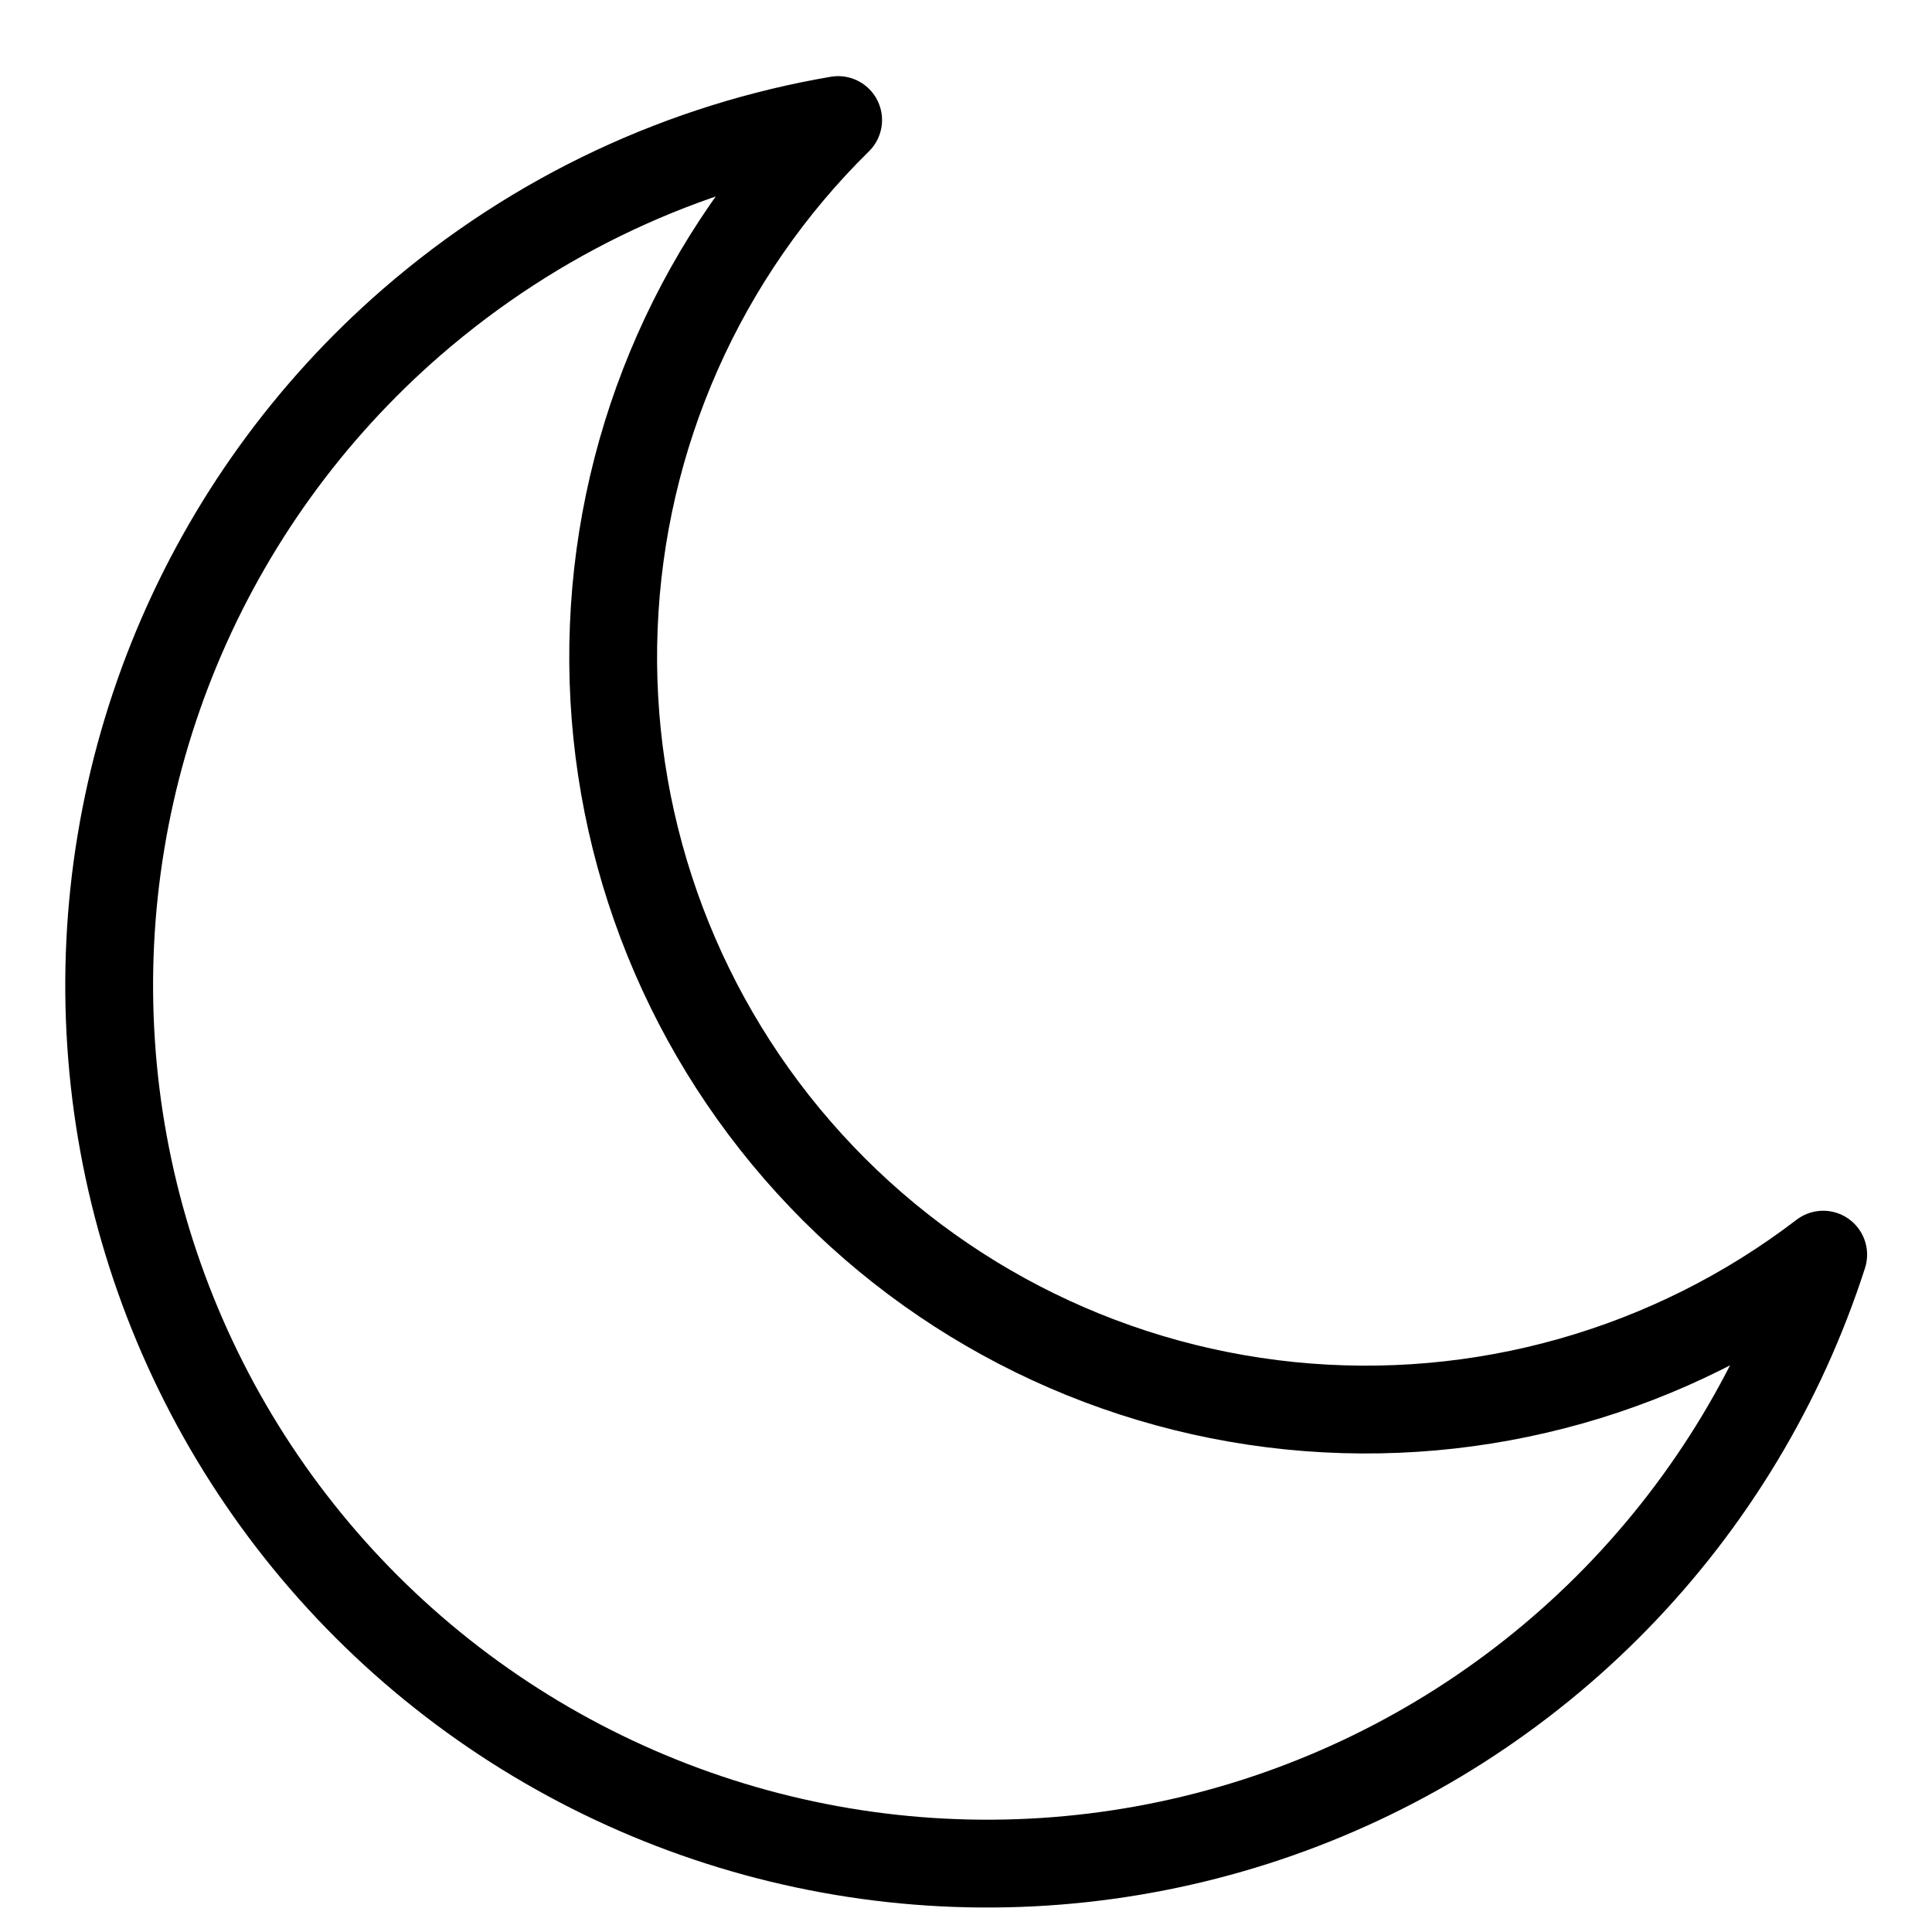
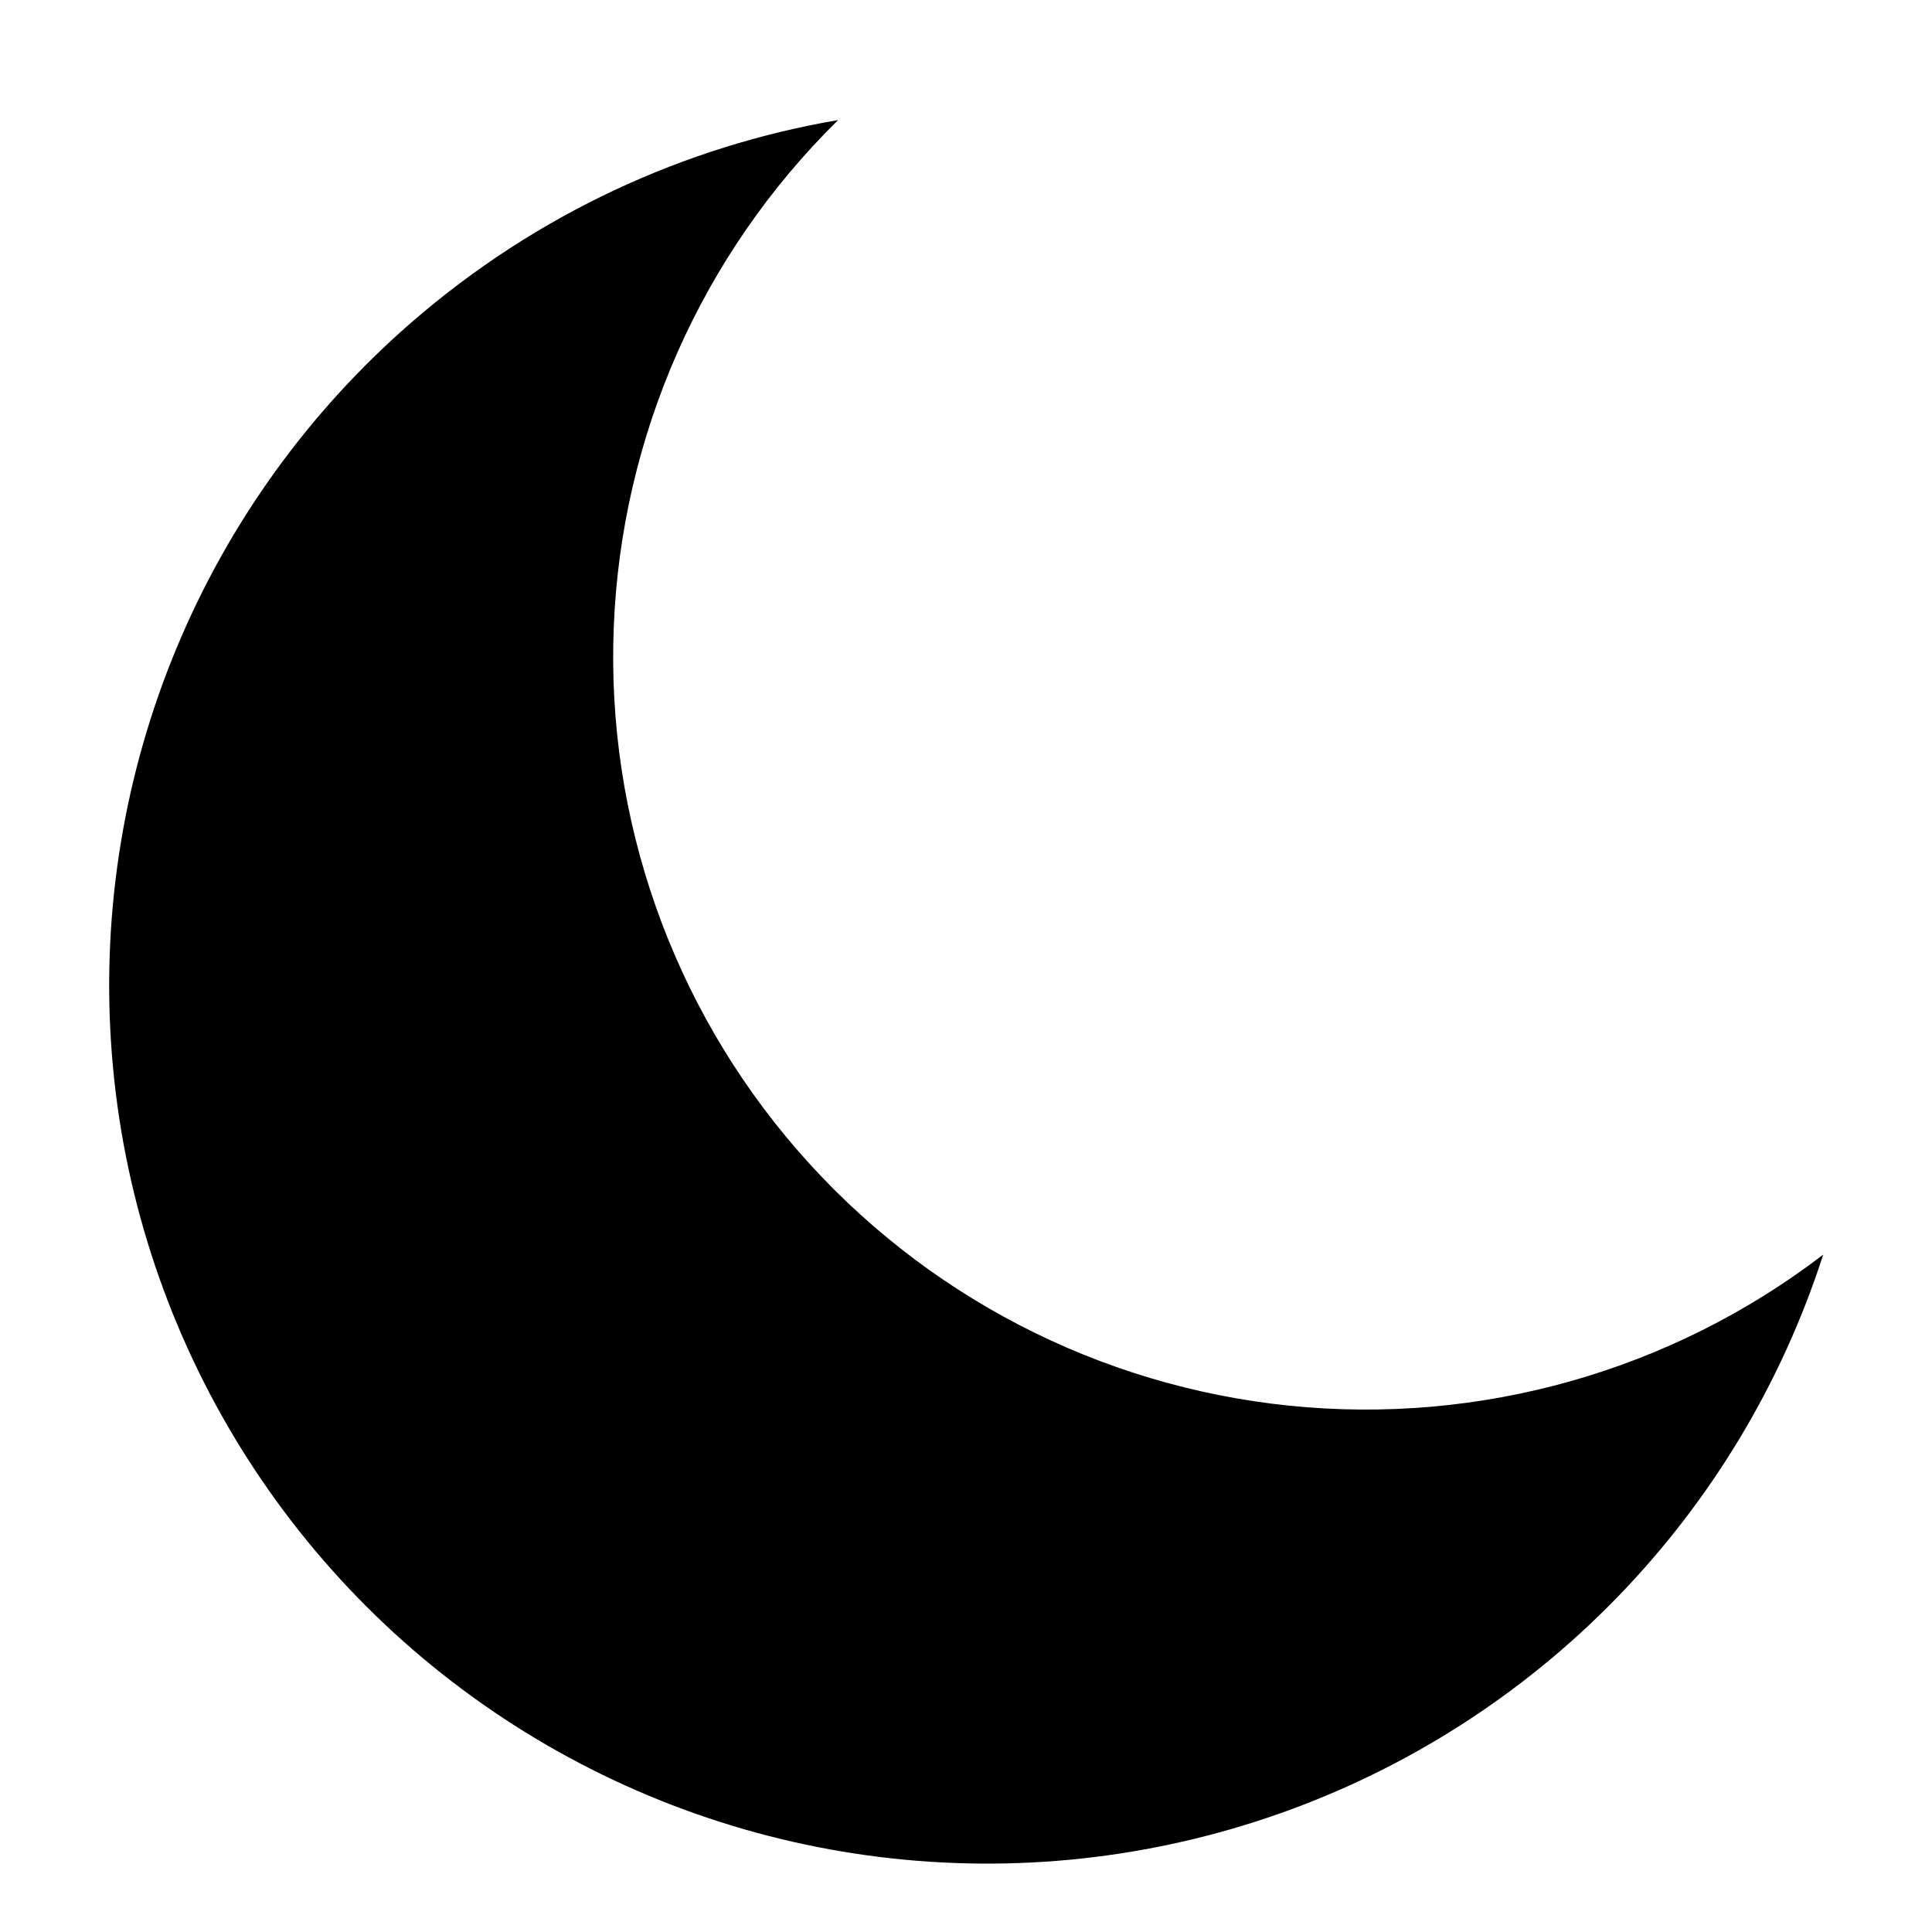
- <svg xmlns="http://www.w3.org/2000/svg" width="22" height="22" viewBox="0 0 22 22" fill="none">
-   <path d="M4.683 3.673C6.116 2.429 7.802 1.665 9.544 1.367C7.989 2.896 7.075 4.961 6.989 7.141C6.902 9.321 7.651 11.451 9.081 13.098C10.511 14.746 12.515 15.786 14.685 16.007C16.856 16.228 19.029 15.613 20.761 14.287C20.288 15.755 19.482 17.094 18.406 18.199C17.33 19.304 16.012 20.145 14.557 20.656C13.102 21.167 11.548 21.335 10.018 21.146C8.487 20.957 7.021 20.416 5.734 19.567C4.446 18.717 3.373 17.581 2.598 16.248C1.823 14.914 1.366 13.42 1.265 11.881C1.163 10.342 1.419 8.8 2.012 7.376C2.605 5.952 3.519 4.685 4.683 3.673Z" stroke="black" stroke-linecap="round" stroke-linejoin="round" />
+ <svg xmlns="http://www.w3.org/2000/svg" width="22" height="22" viewBox="0 0 22 22">
+   <path d="M4.683 3.673C6.116 2.429 7.802 1.665 9.544 1.367C7.989 2.896 7.075 4.961 6.989 7.141C6.902 9.321 7.651 11.451 9.081 13.098C10.511 14.746 12.515 15.786 14.685 16.007C16.856 16.228 19.029 15.613 20.761 14.287C20.288 15.755 19.482 17.094 18.406 18.199C17.33 19.304 16.012 20.145 14.557 20.656C13.102 21.167 11.548 21.335 10.018 21.146C8.487 20.957 7.021 20.416 5.734 19.567C4.446 18.717 3.373 17.581 2.598 16.248C1.823 14.914 1.366 13.42 1.265 11.881C1.163 10.342 1.419 8.8 2.012 7.376C2.605 5.952 3.519 4.685 4.683 3.673Z" stroke-linecap="round" stroke-linejoin="round" />
</svg>
